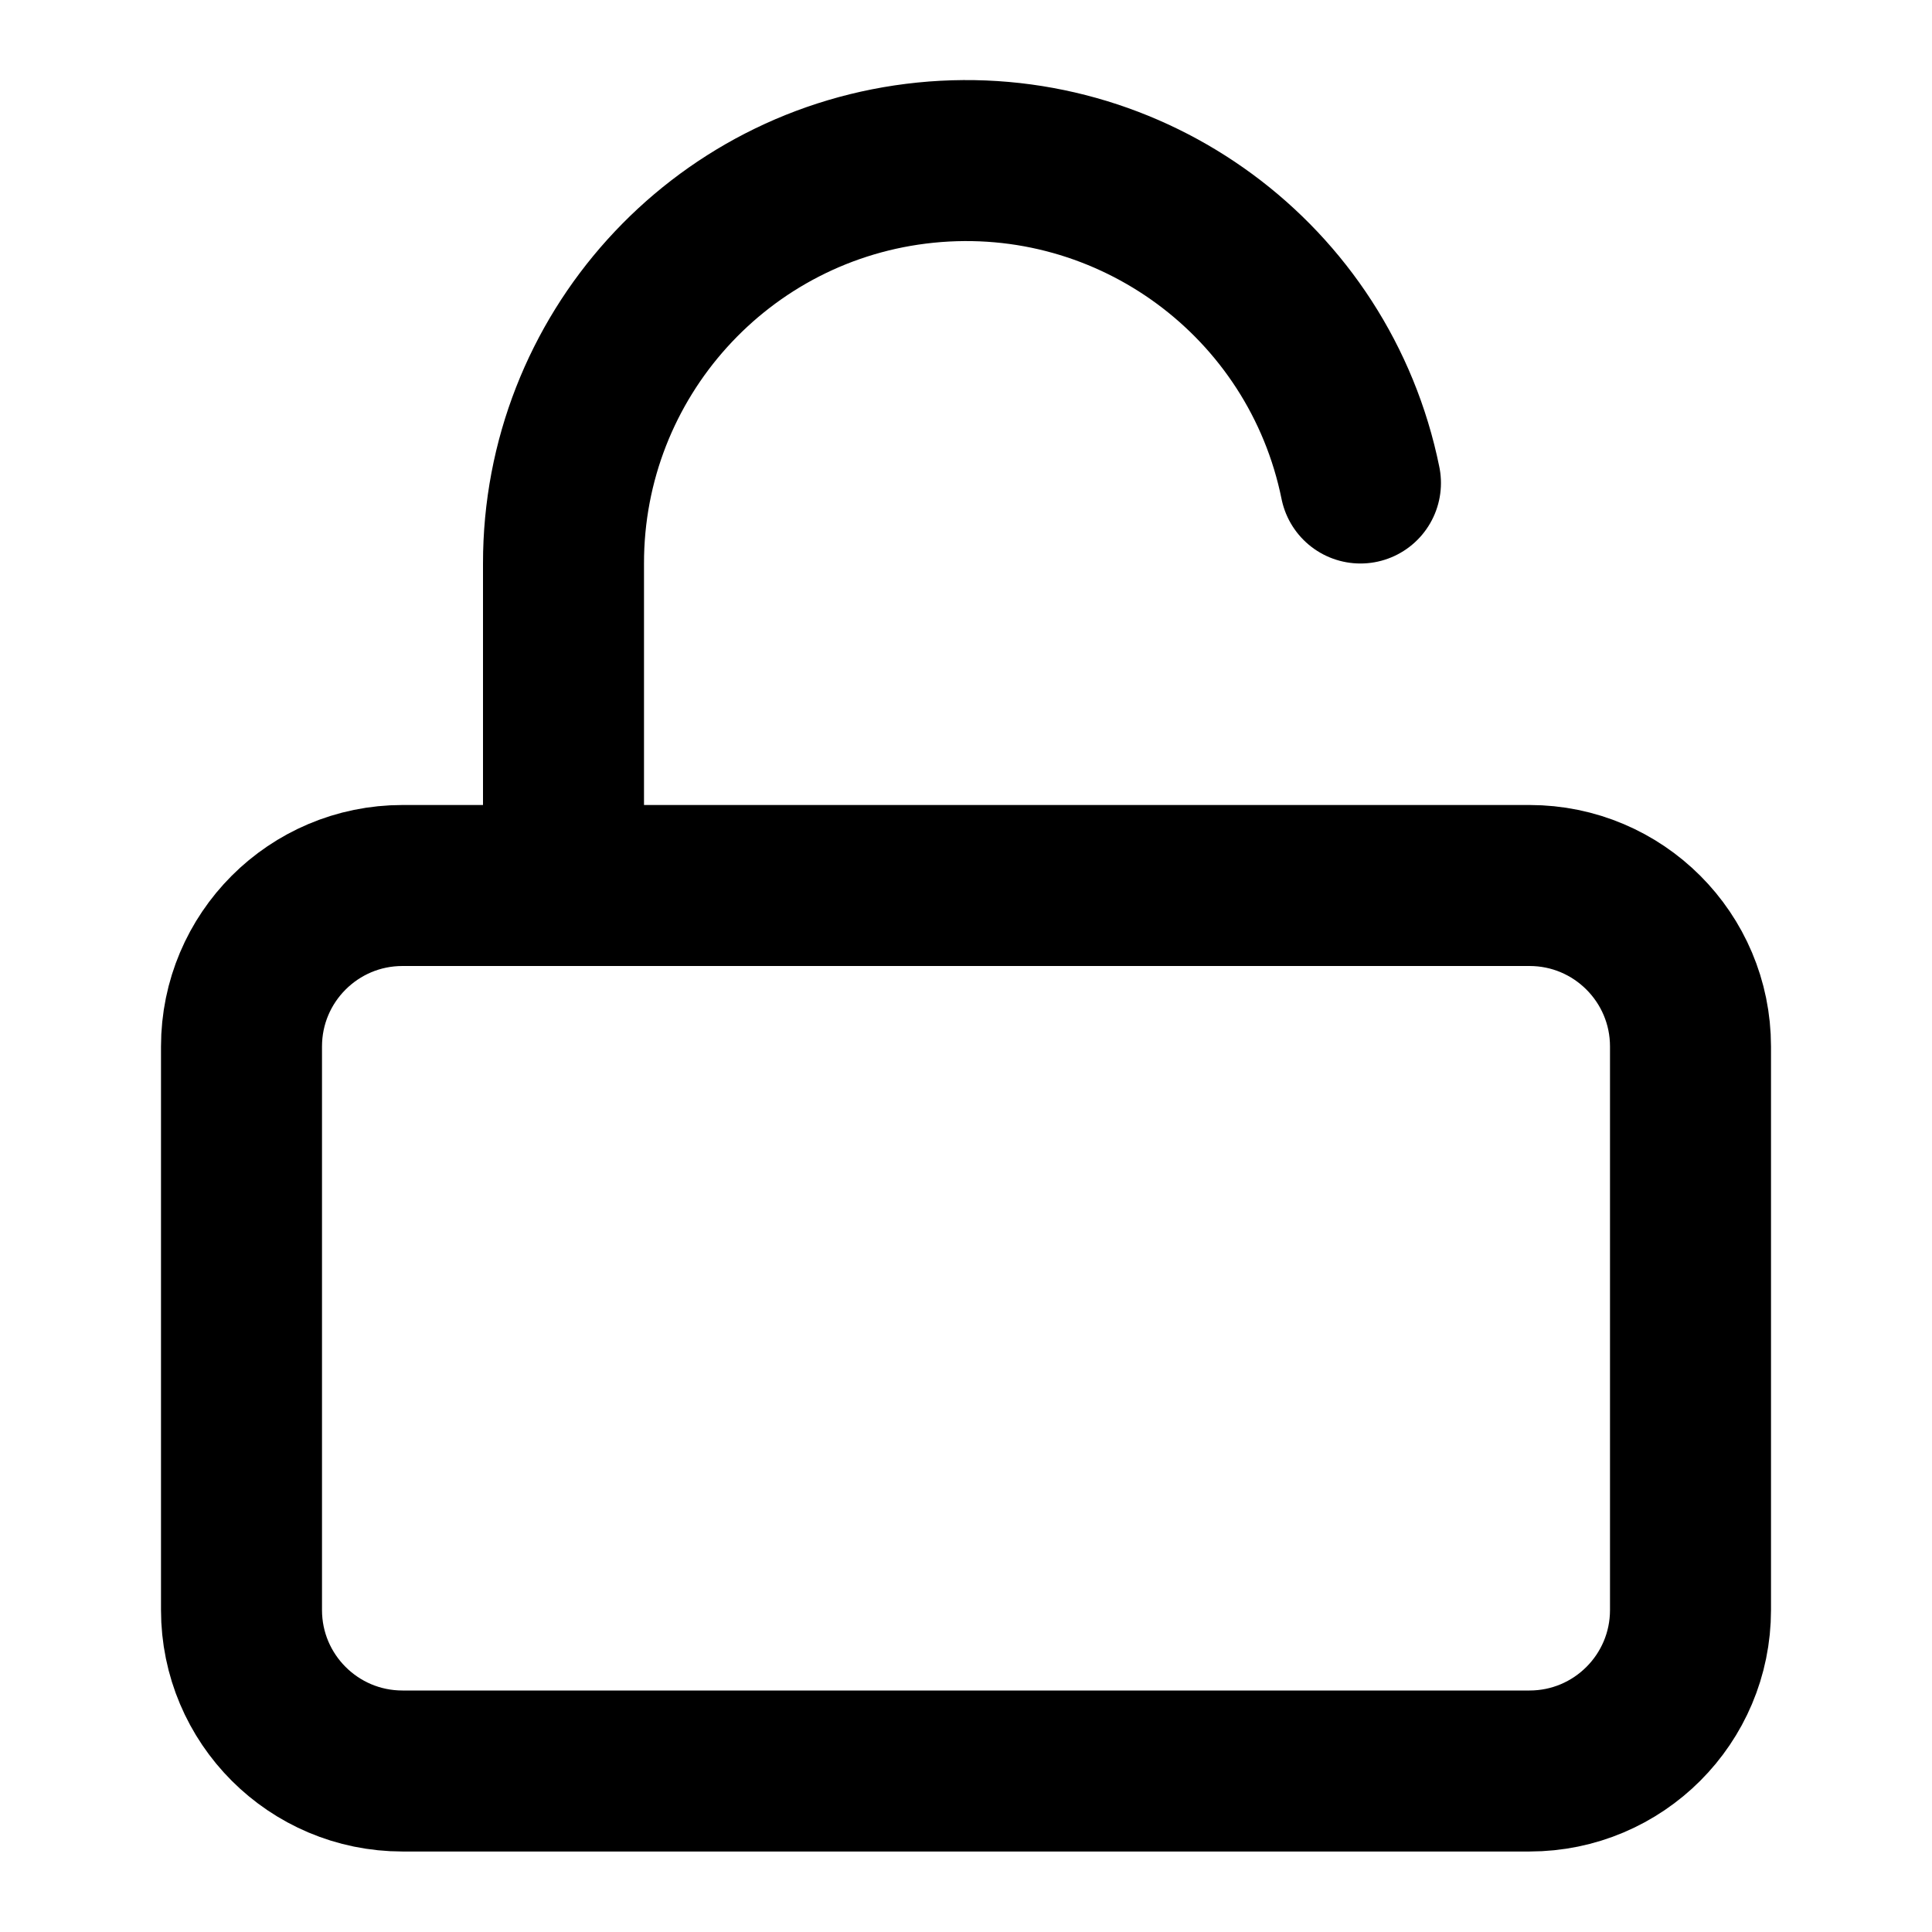
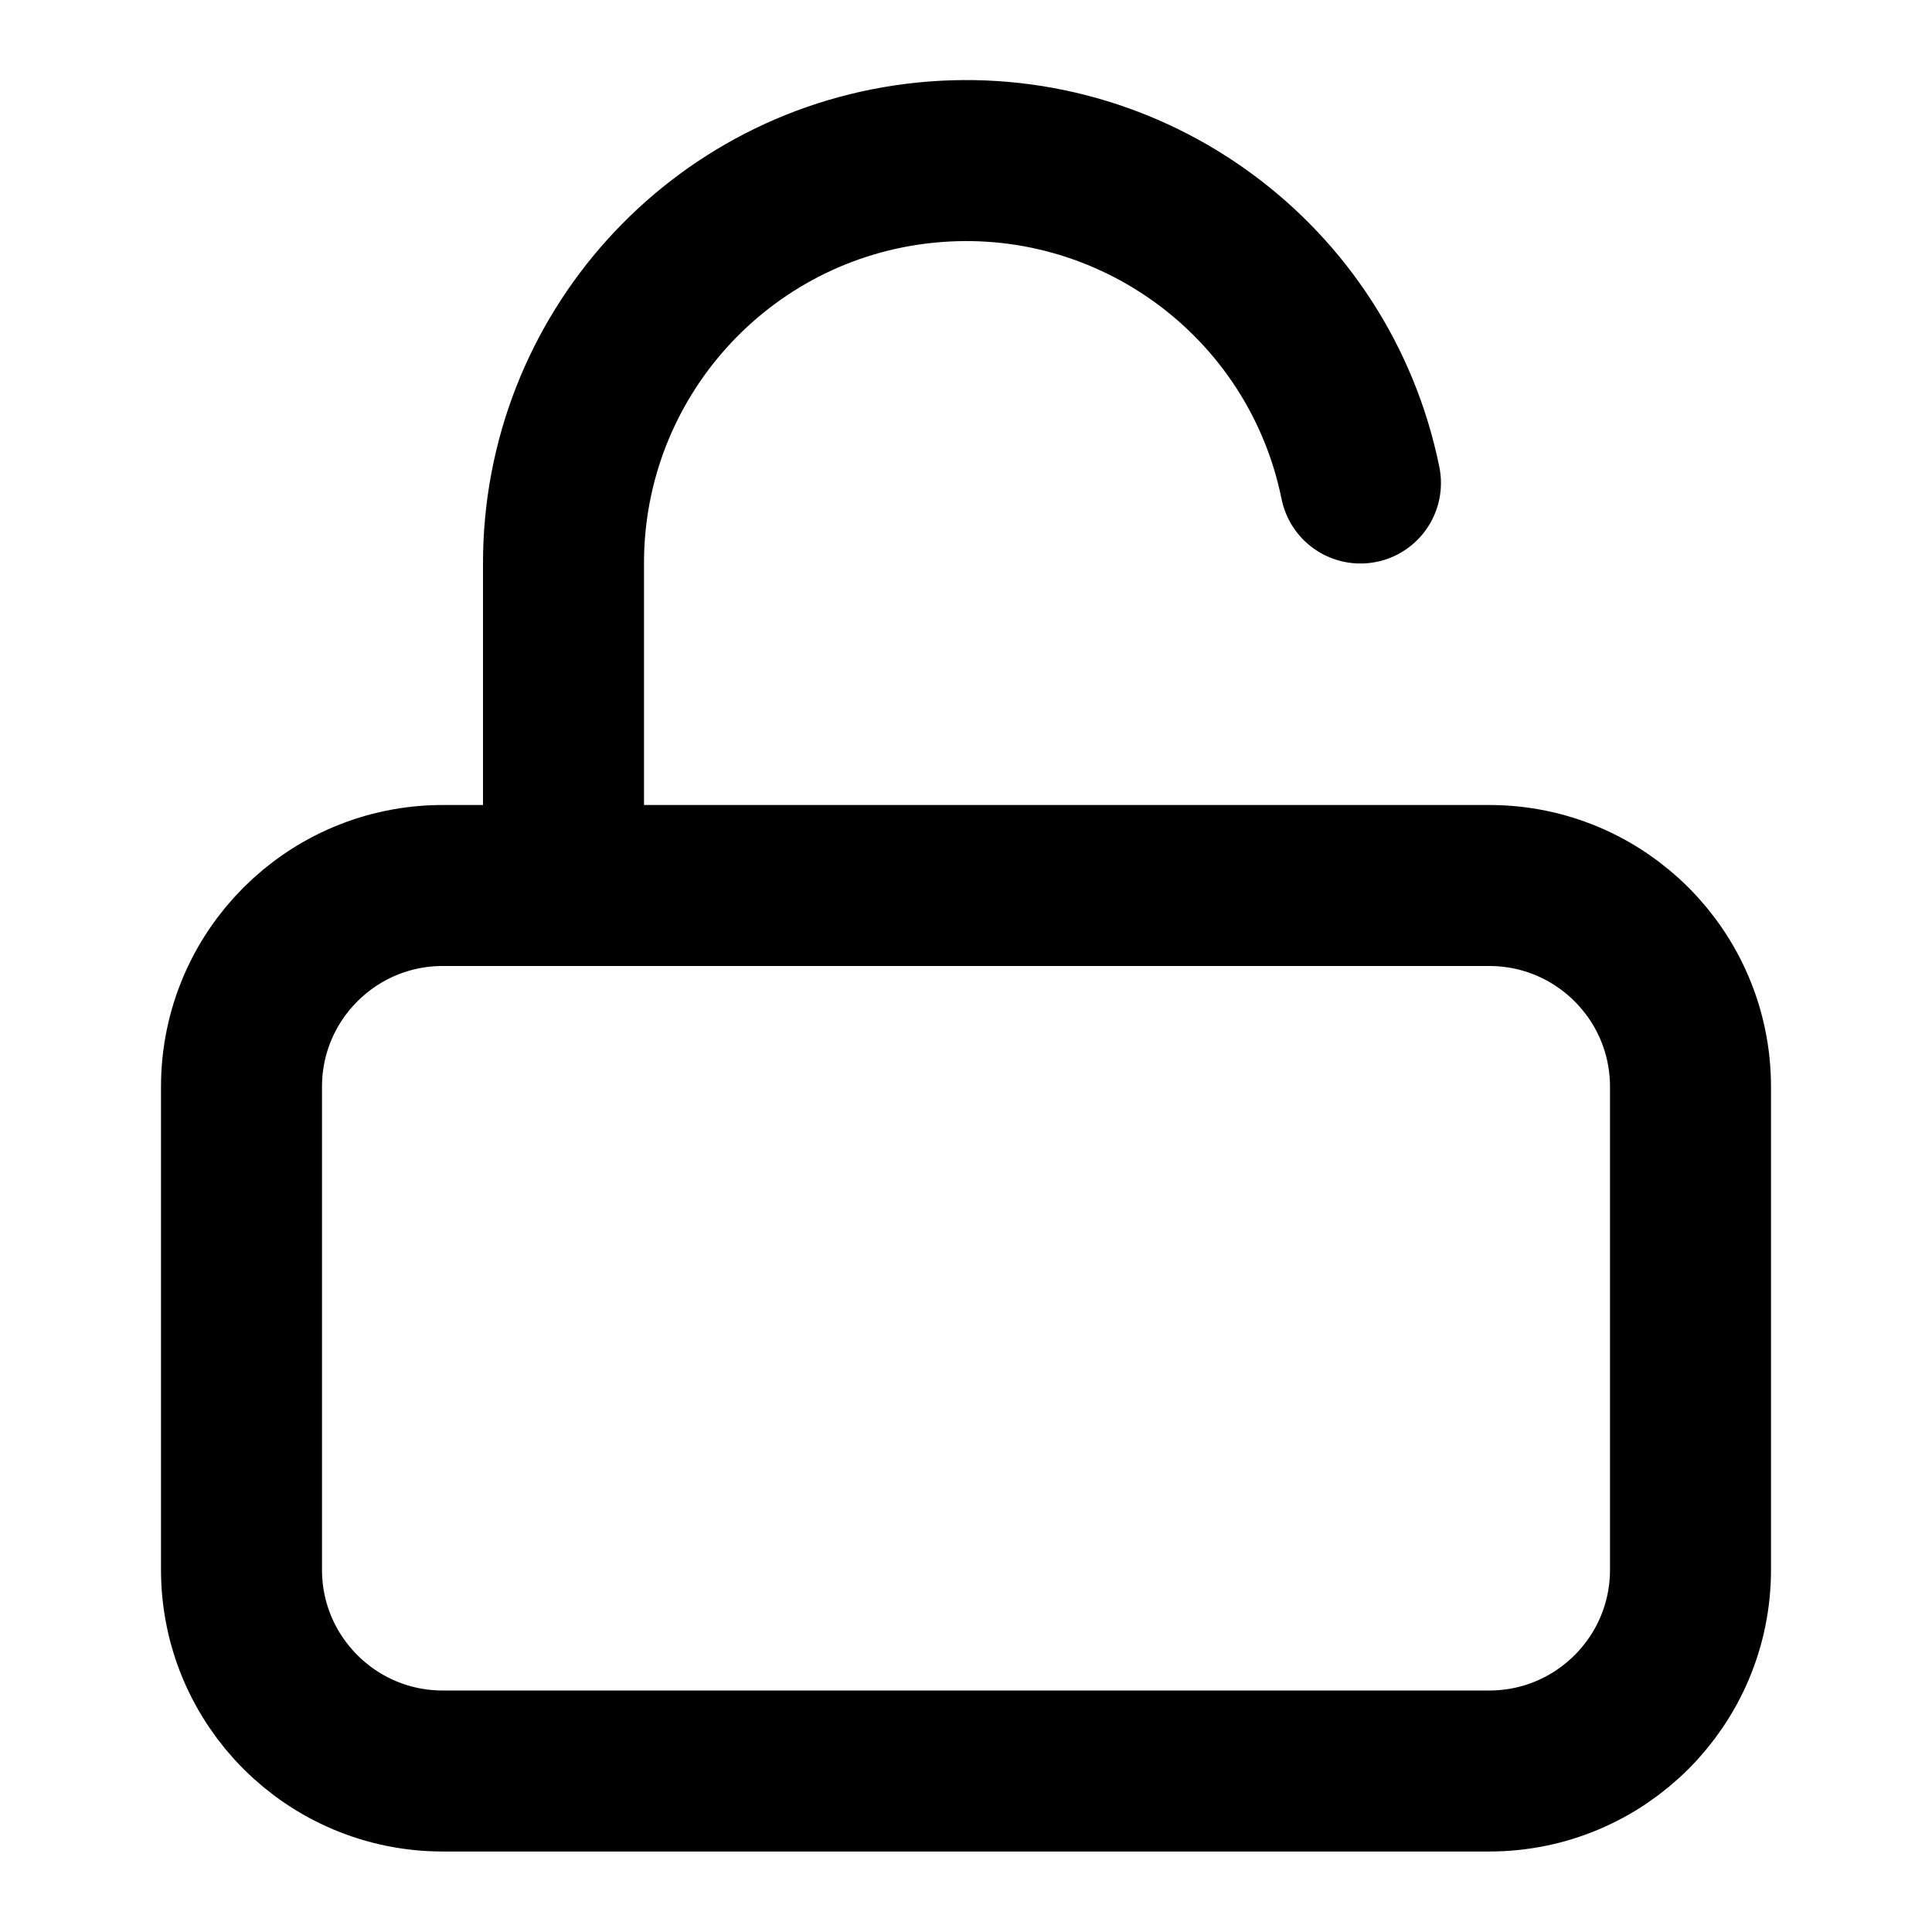
<svg xmlns="http://www.w3.org/2000/svg" width="24" height="24" viewBox="0 0 24 24" fill="none" stroke="currentColor" stroke-width="2" stroke-linecap="round" stroke-linejoin="round">
-   <rect x="3" y="11" width="18" height="11" rx="2" />
+   <rect x="3" y="11" width="18" height="11" rx="2.5" />
  <path d="M7 11V7a5 5 0 0 1 9.9-1" />
</svg>
